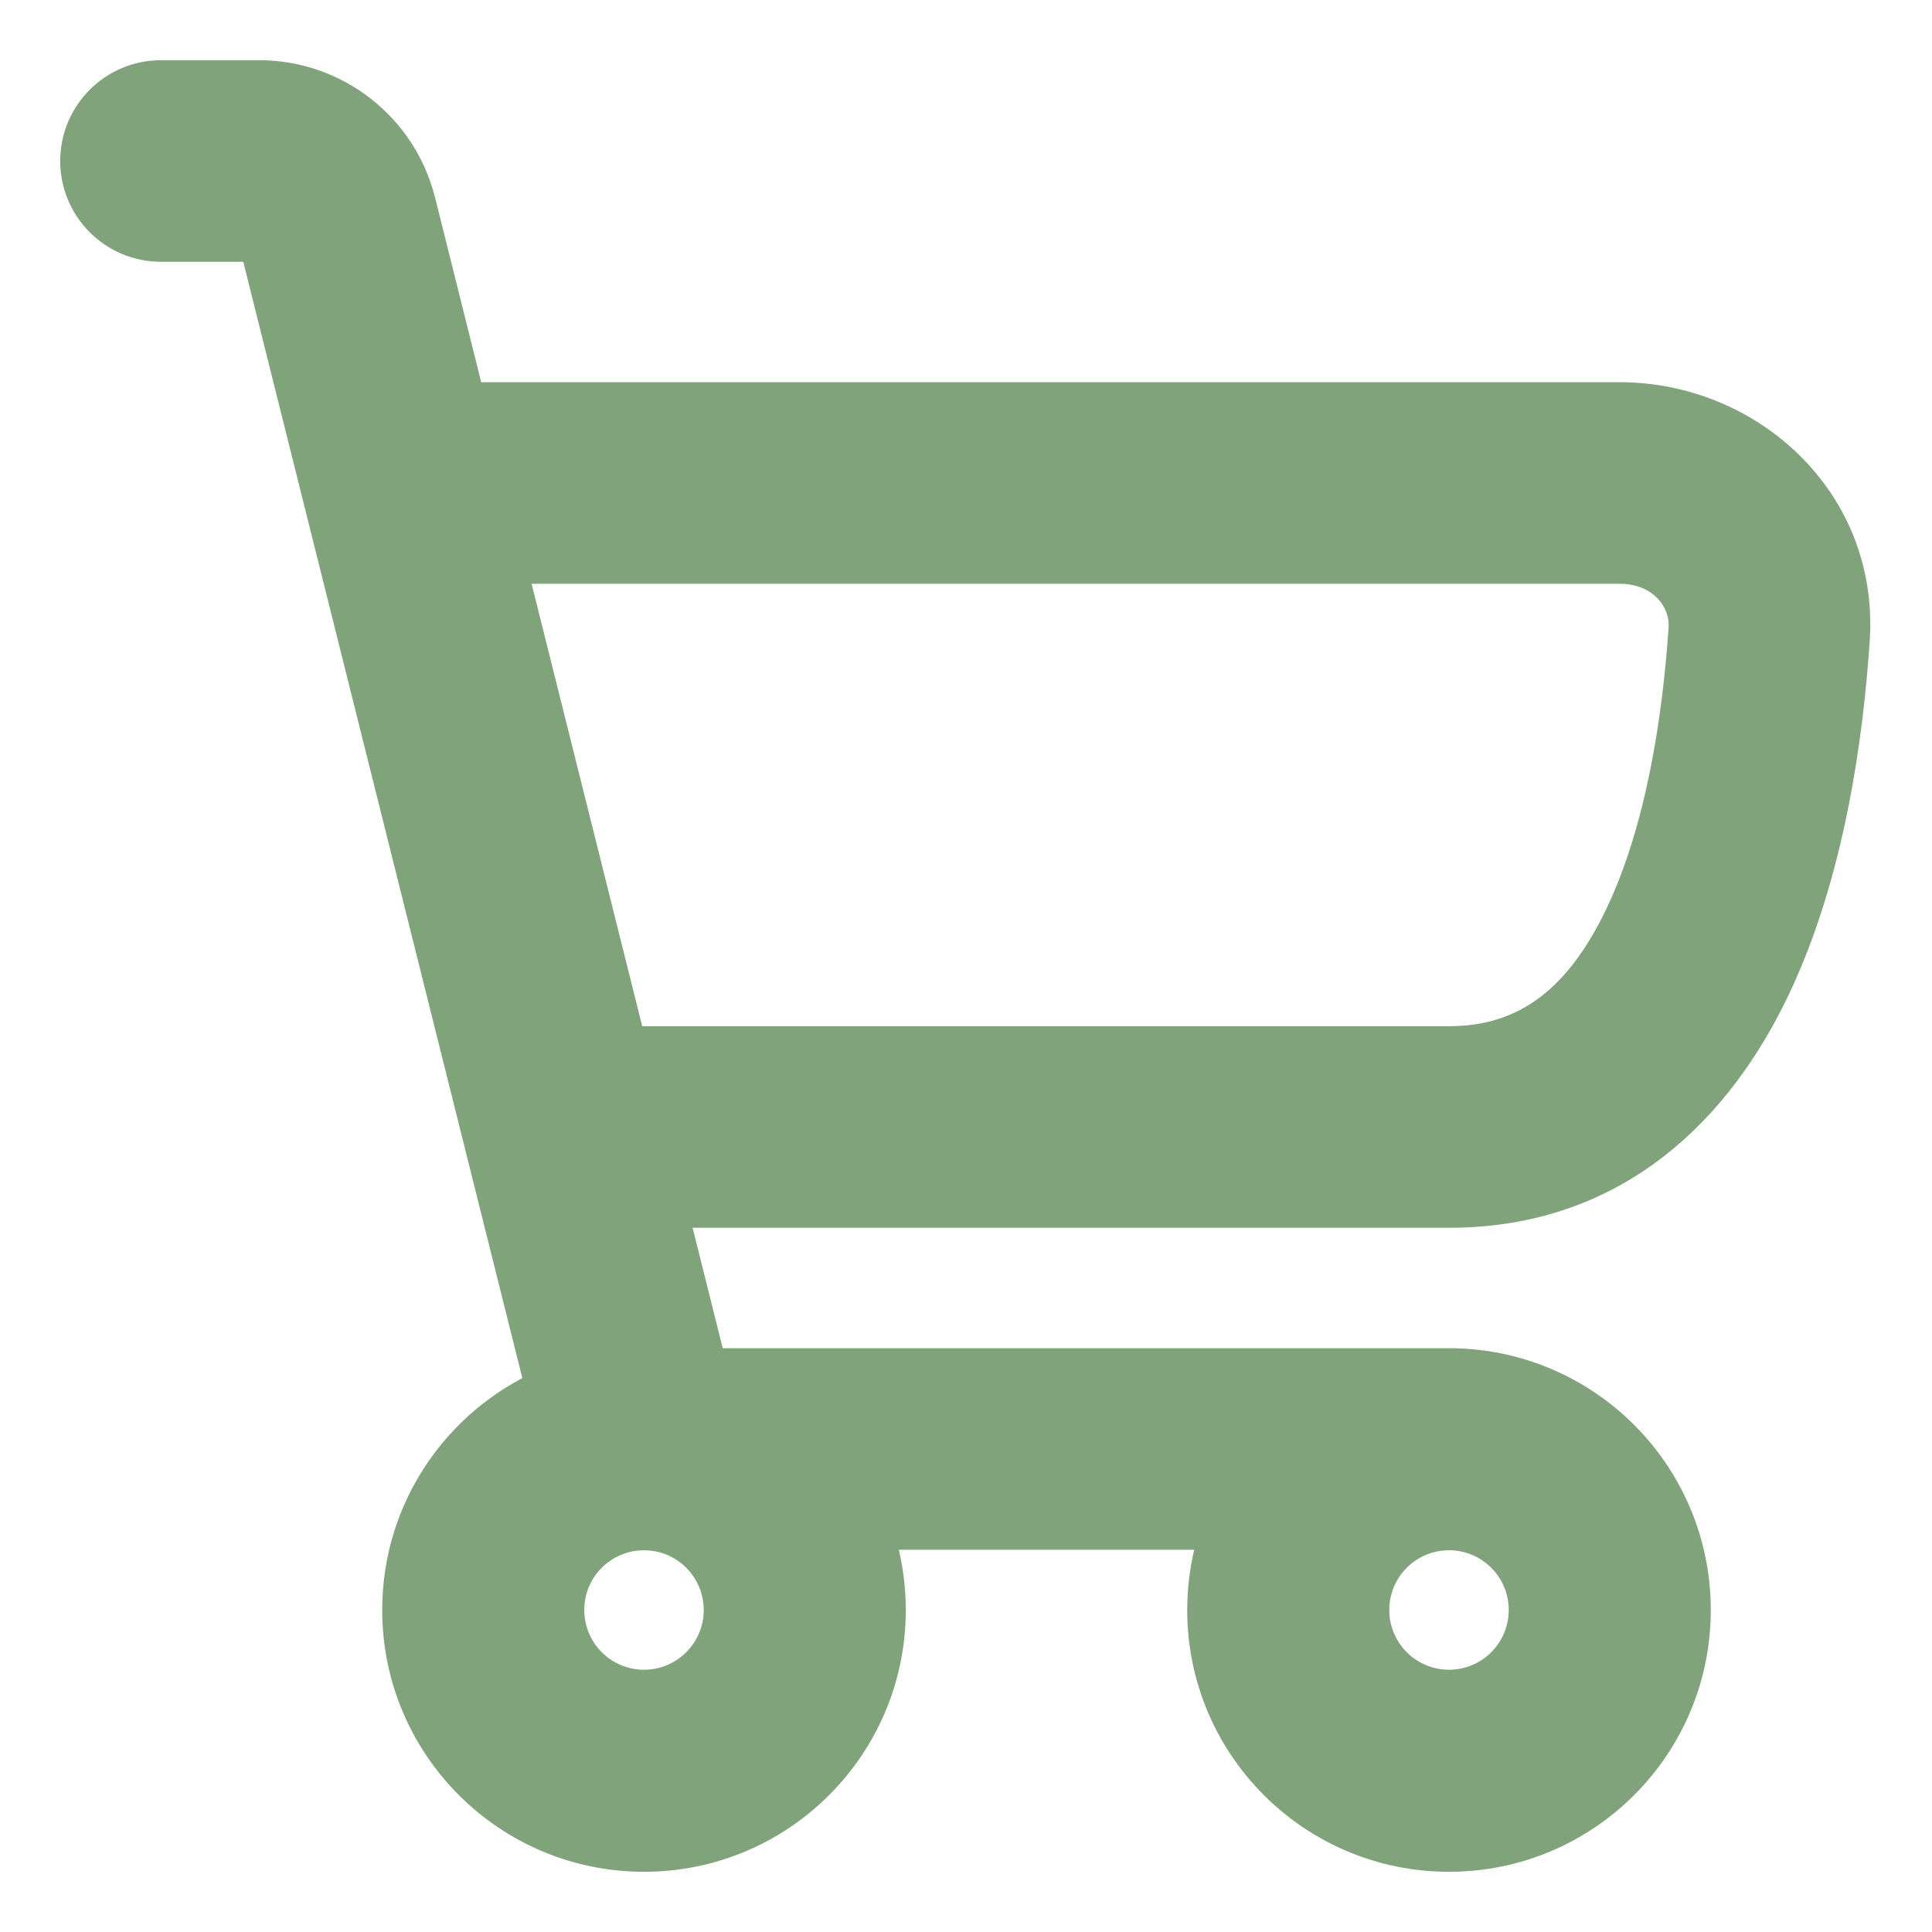
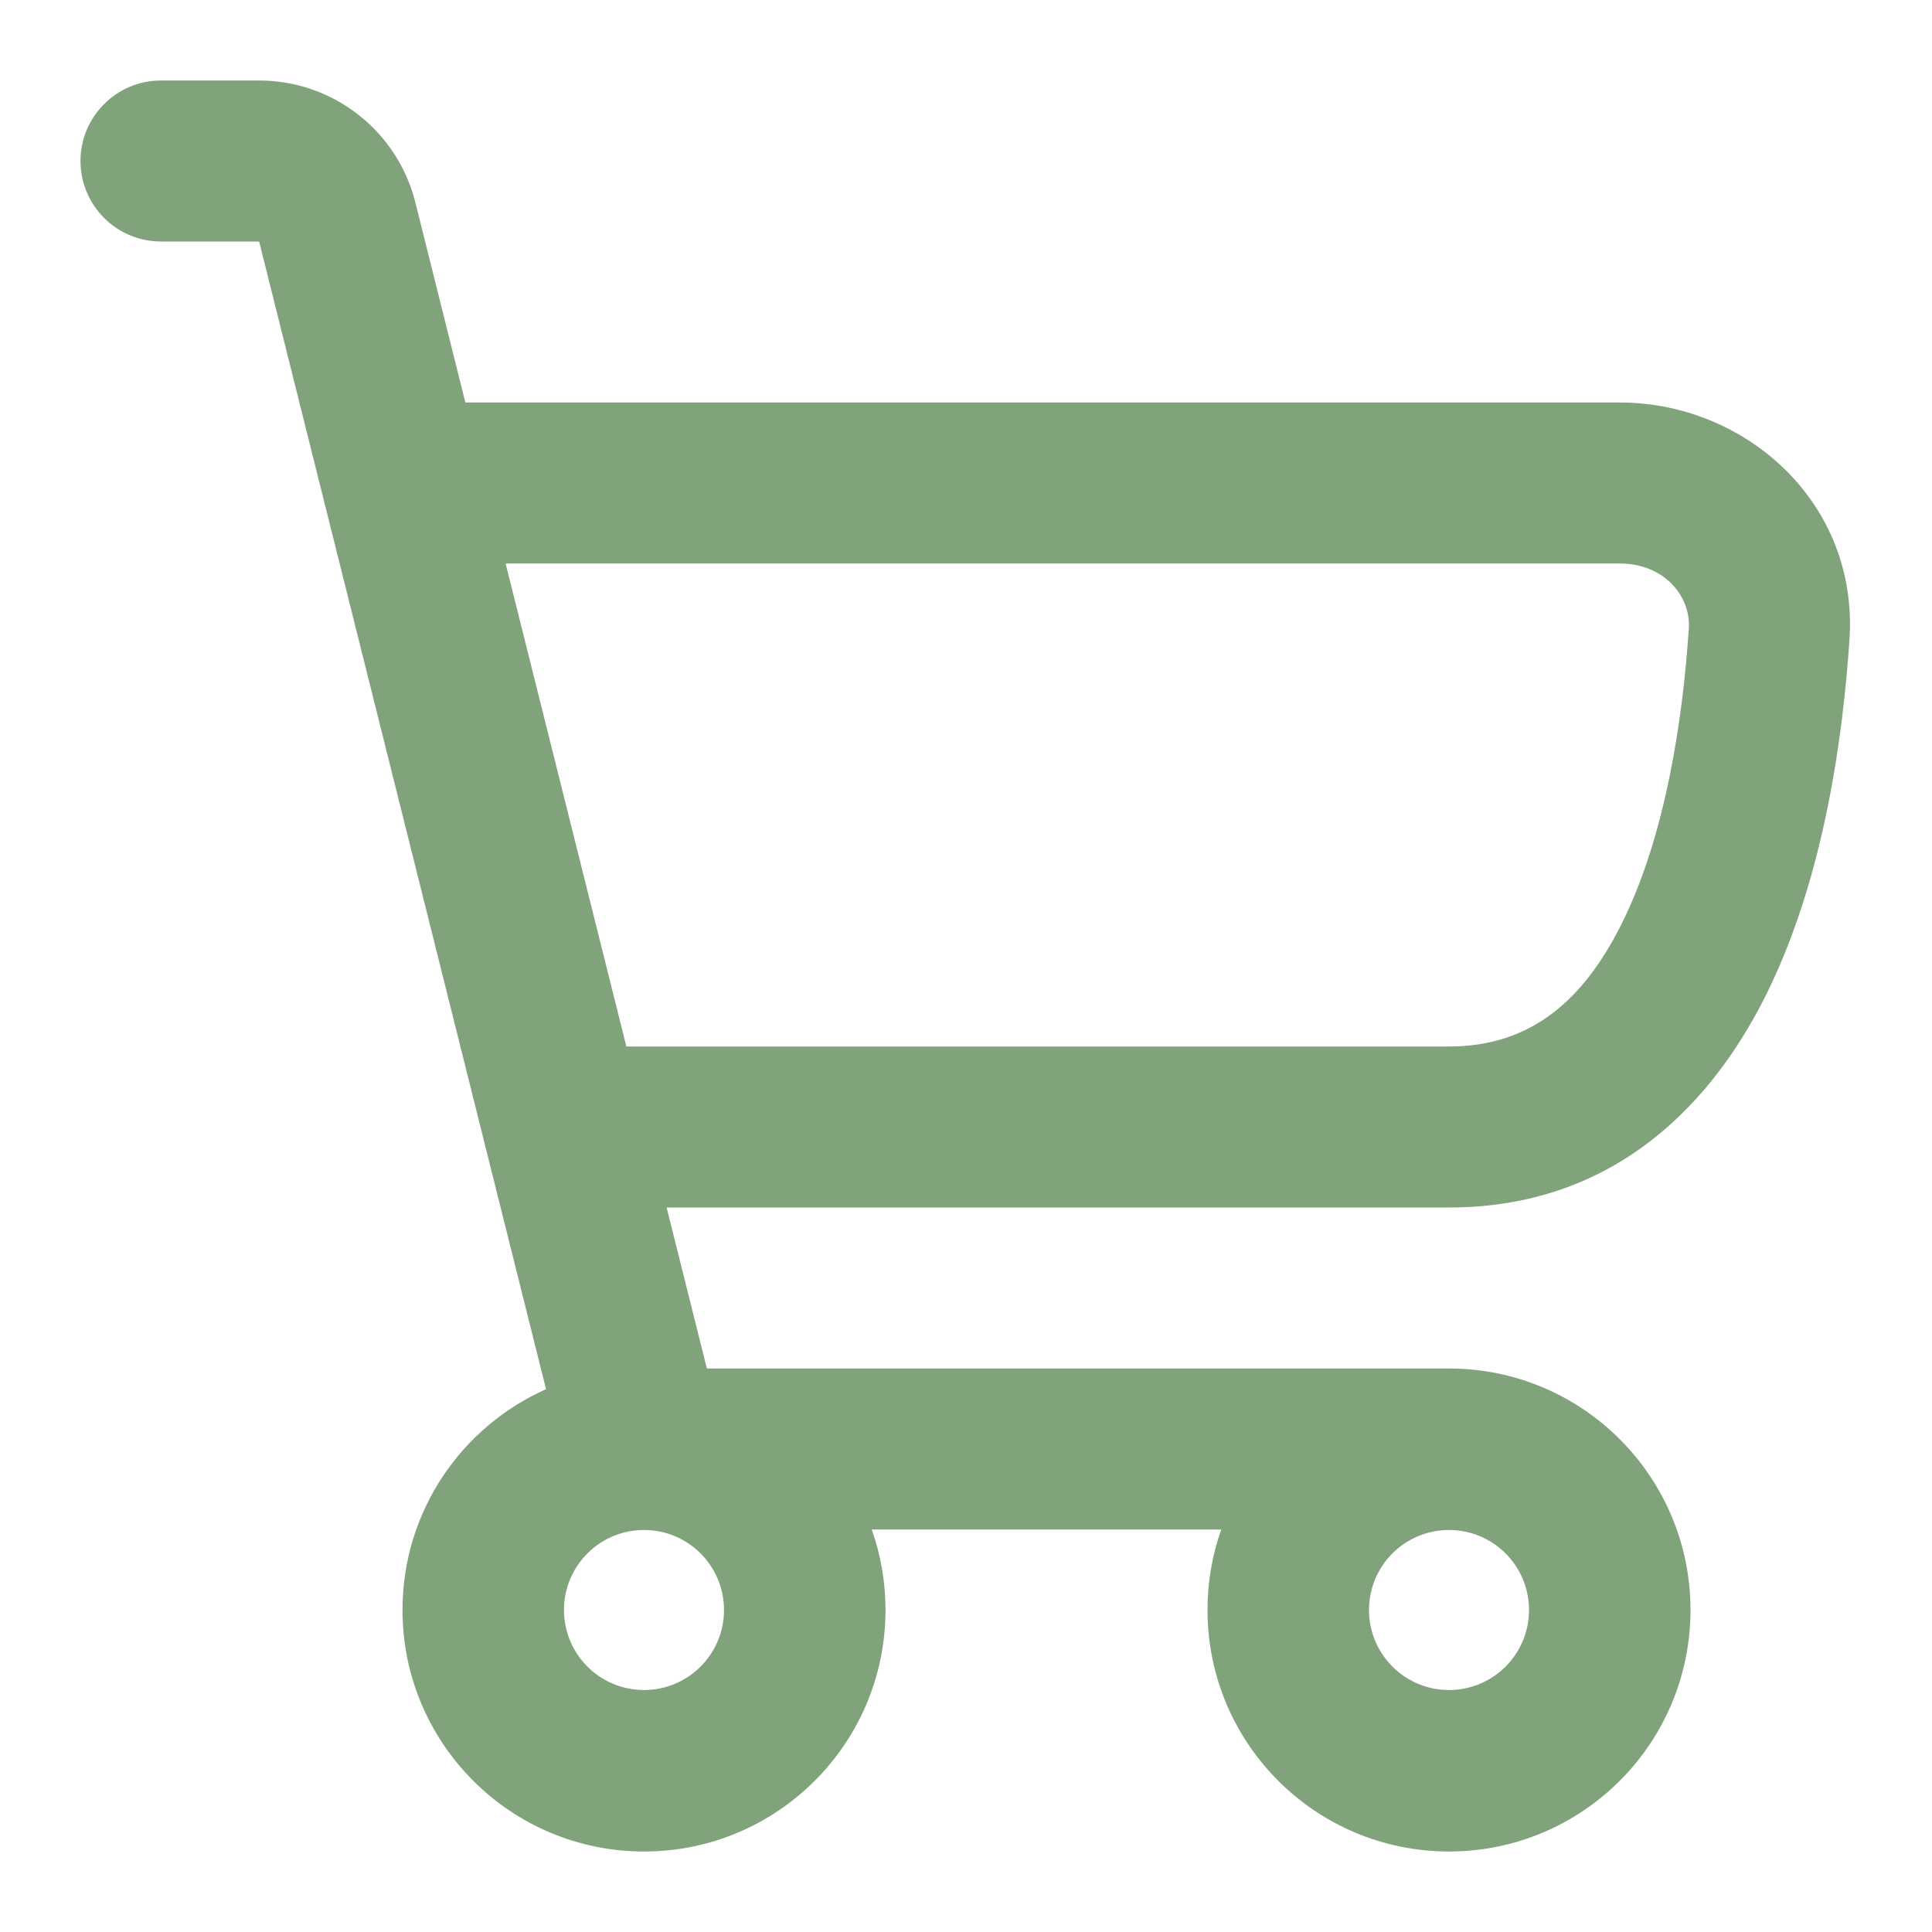
- <svg xmlns="http://www.w3.org/2000/svg" width="34.172" height="34.172" viewBox="0 0 24 24" fill="none" stroke="#80a37b" stroke-width="0.504">
+ <svg xmlns="http://www.w3.org/2000/svg" width="34.172" height="34.172" viewBox="0 0 24 24" fill="none">
  <g id="SVGRepo_bgCarrier" stroke-width="0" />
-   <g id="SVGRepo_tracerCarrier" stroke-linecap="round" stroke-linejoin="round" stroke="#CCCCCC" stroke-width="0.192" />
+   <g id="SVGRepo_tracerCarrier" stroke-linecap="round" stroke-linejoin="round" />
  <g id="SVGRepo_iconCarrier">
    <path fill-rule="evenodd" clip-rule="evenodd" d="M2 1C1.448 1 1 1.448 1 2C1 2.552 1.448 3 2 3H3.219L6.783 17.257C5.733 17.724 5 18.776 5 20C5 21.657 6.343 23 8 23C9.657 23 11 21.657 11 20C11 19.649 10.94 19.313 10.829 19H15.171C15.06 19.313 15 19.649 15 20C15 21.657 16.343 23 18 23C19.657 23 21 21.657 21 20C21 18.343 19.657 17 18 17H8.781L8.281 15H18C20.064 15 21.302 13.696 21.989 12.256C22.66 10.849 22.893 9.167 22.975 7.944C23.088 6.24 21.68 5 20.121 5H5.781L5.16 2.515C4.937 1.625 4.137 1 3.219 1H2ZM18 13H7.781L6.281 7H20.121C20.674 7 21.006 7.407 20.979 7.811C20.903 8.952 20.691 10.332 20.184 11.395C19.692 12.425 19.02 13 18 13ZM18 20.994C17.451 20.994 17.006 20.549 17.006 20C17.006 19.451 17.451 19.006 18 19.006C18.549 19.006 18.994 19.451 18.994 20C18.994 20.549 18.549 20.994 18 20.994ZM7.006 20C7.006 20.549 7.451 20.994 8 20.994C8.549 20.994 8.994 20.549 8.994 20C8.994 19.451 8.549 19.006 8 19.006C7.451 19.006 7.006 19.451 7.006 20Z" fill="#80a37b" />
  </g>
</svg>
